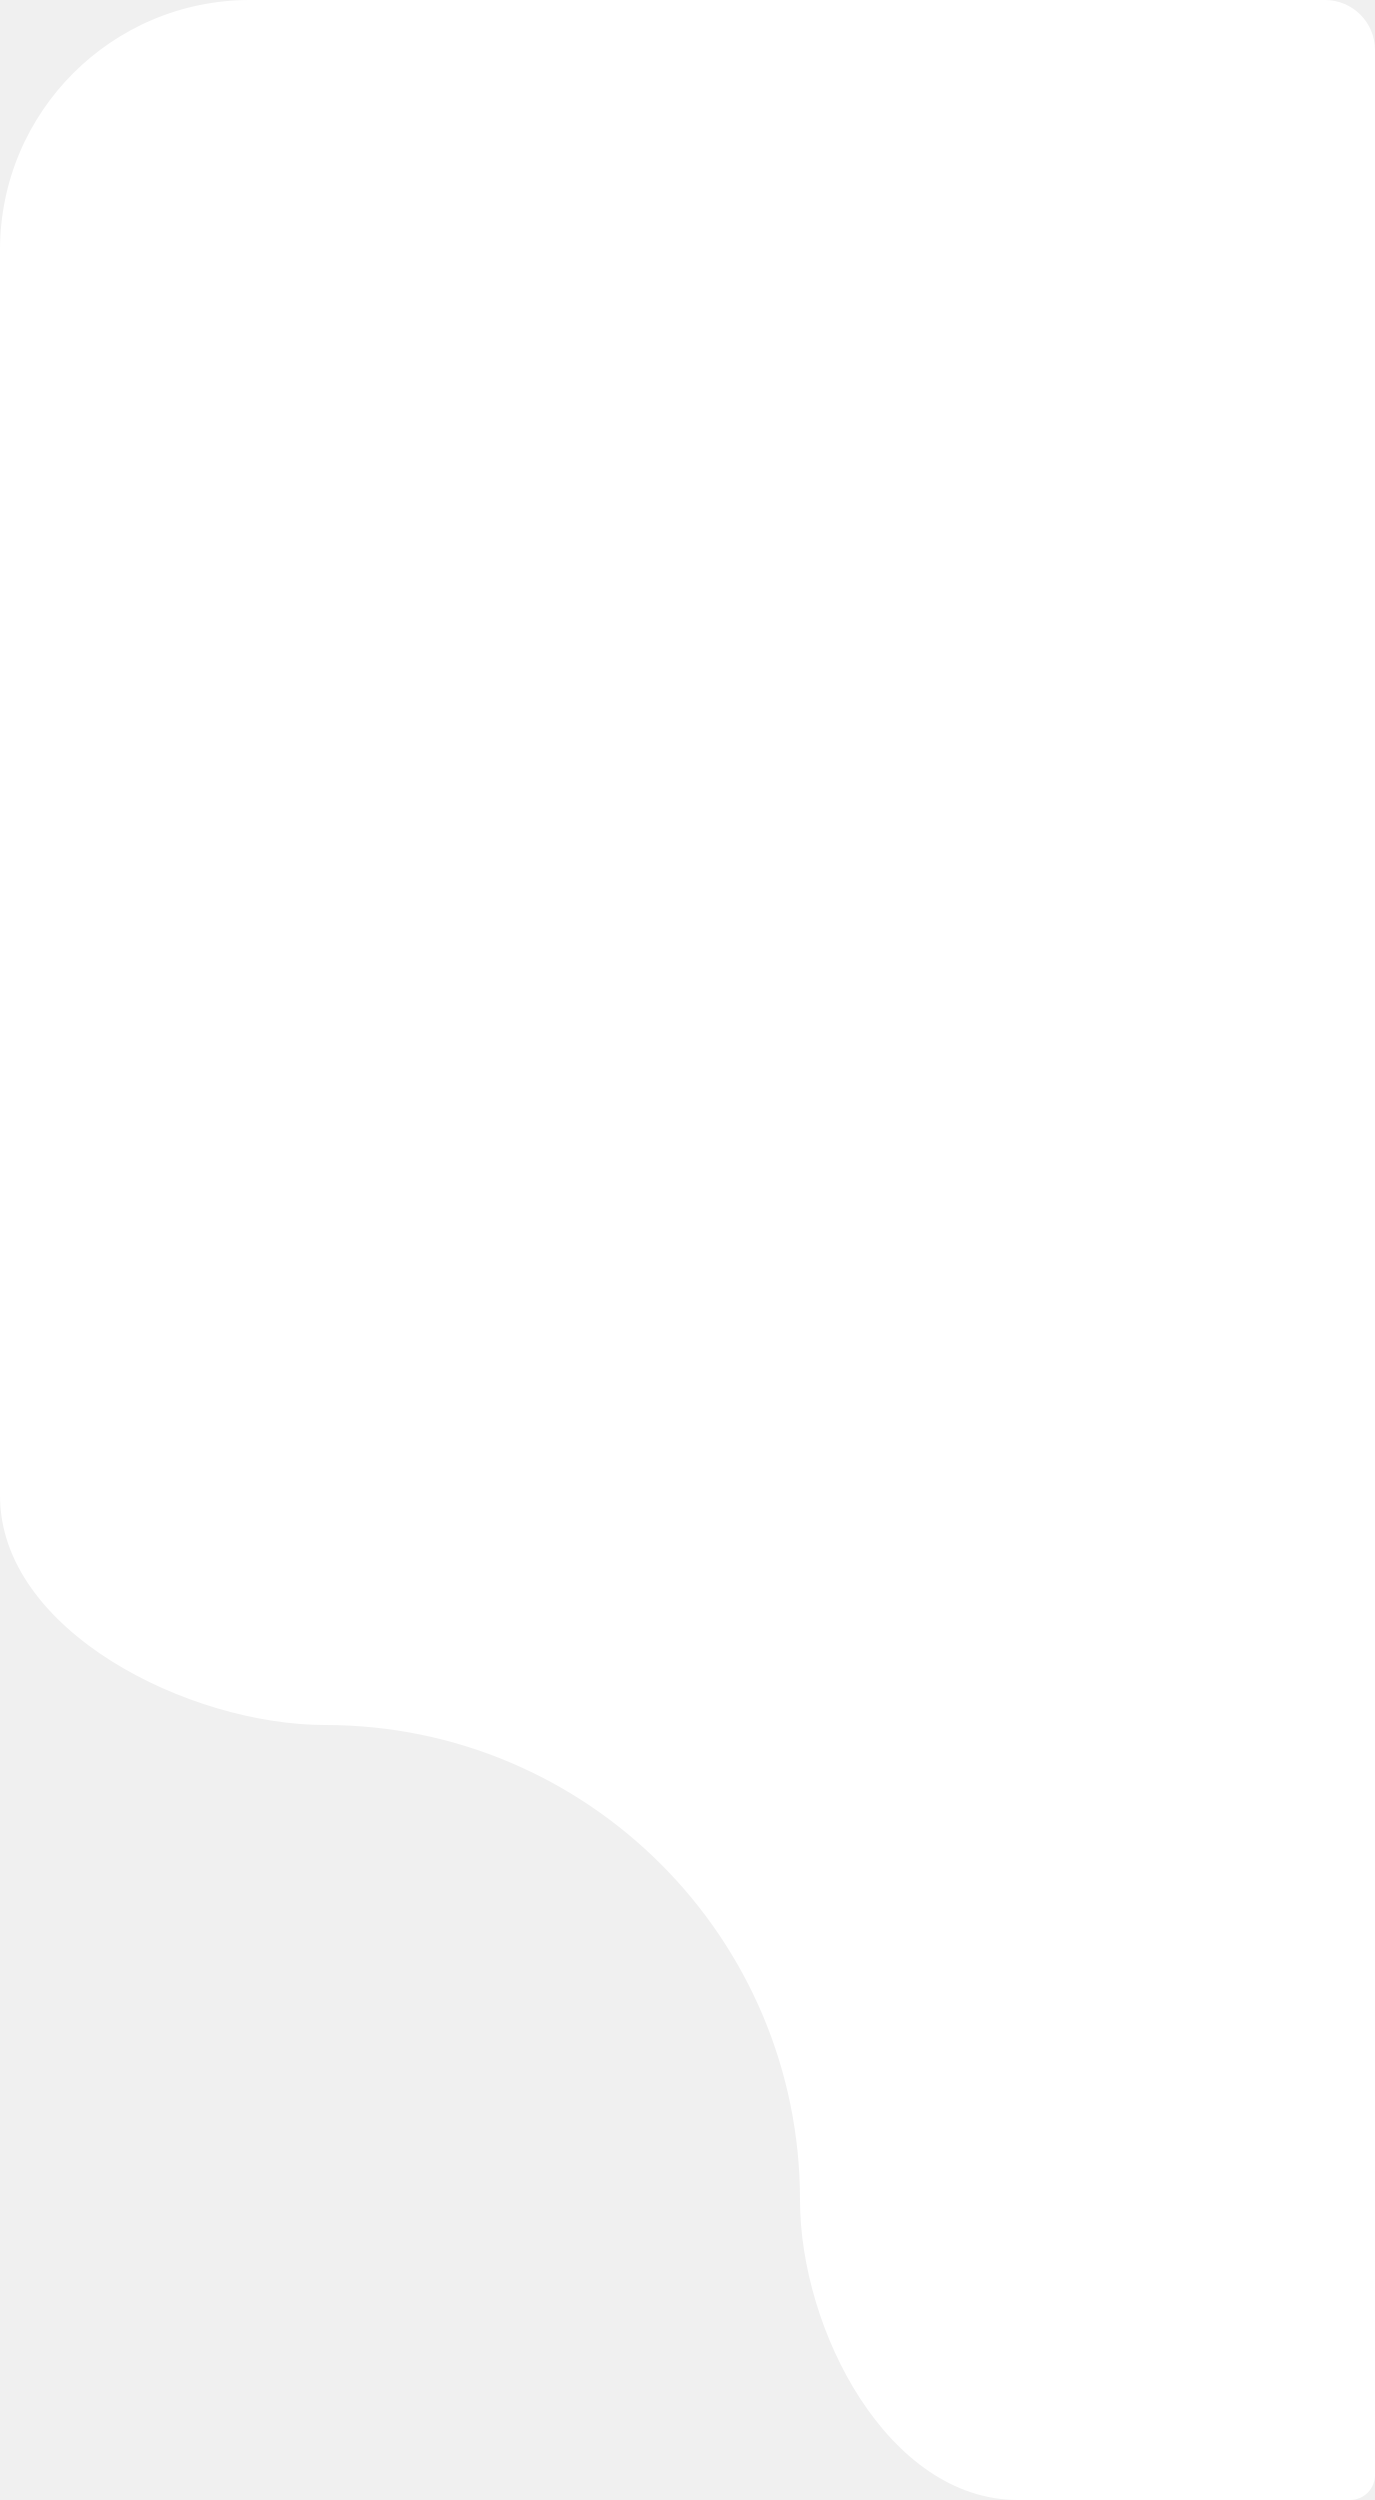
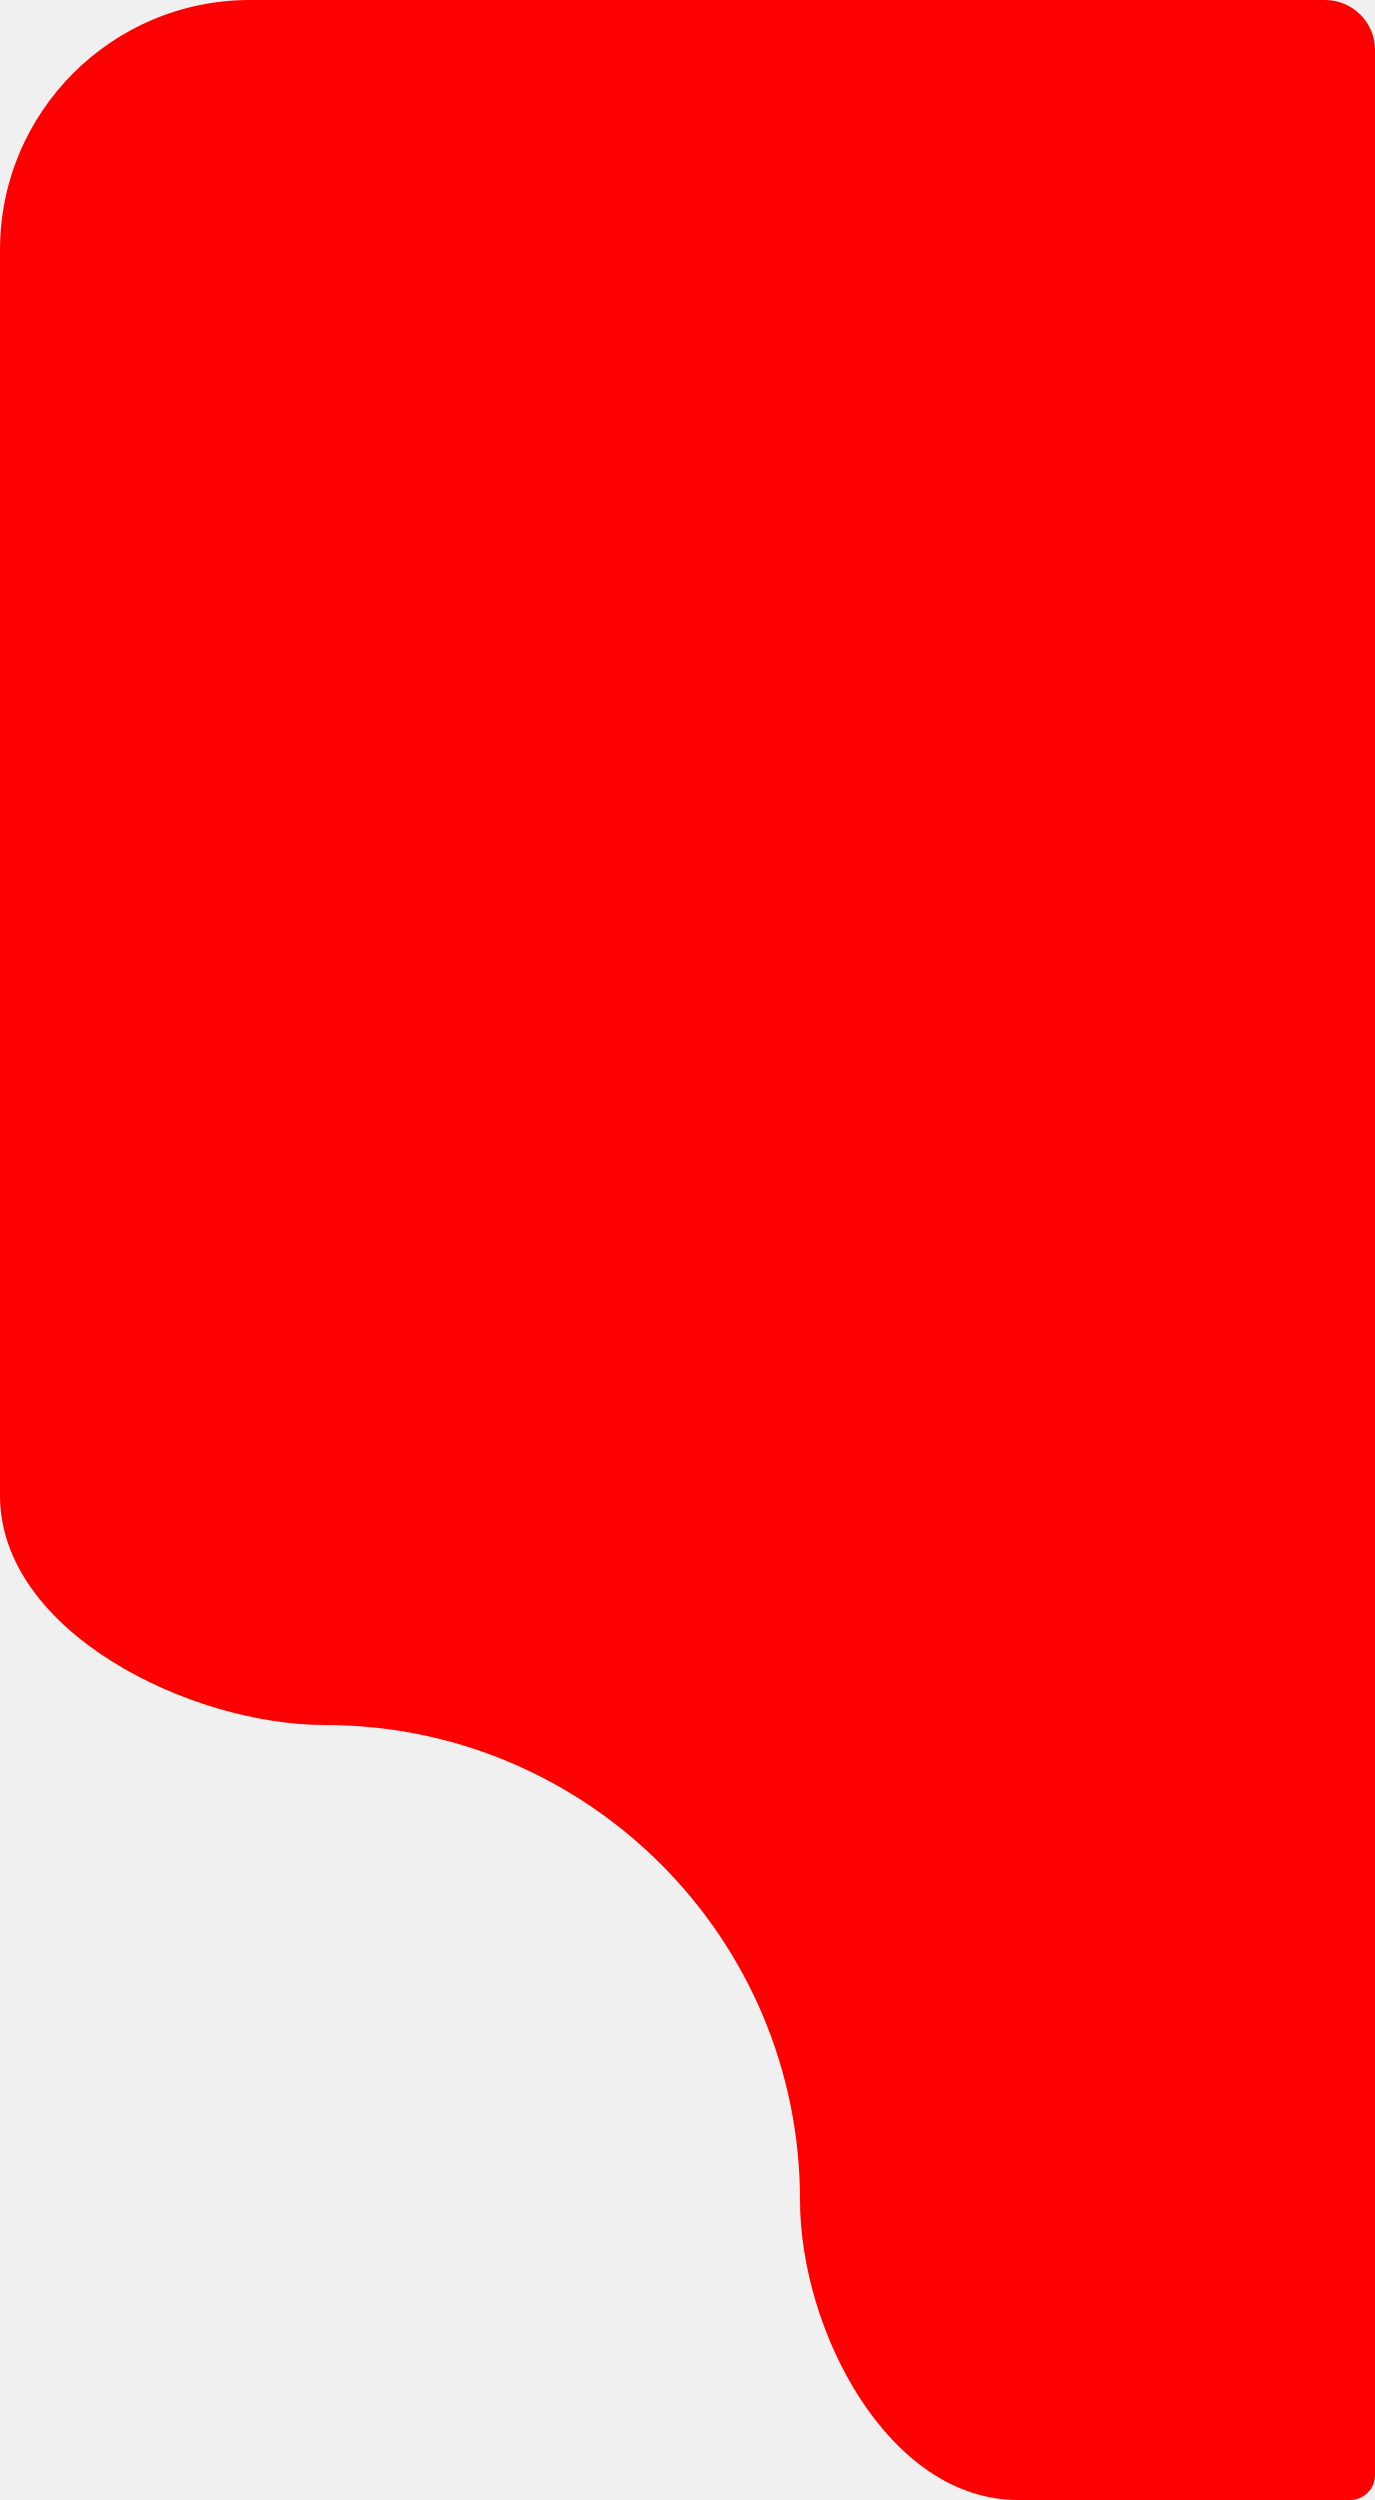
<svg xmlns="http://www.w3.org/2000/svg" width="55" height="100" viewBox="0 0 55 100" fill="none">
-   <path fill-rule="evenodd" clip-rule="evenodd" d="M10 0C4.477 0 0 4.477 0 10V59.825C0 65.253 7.572 69 13 69V69C23.493 69 32 77.507 32 88V88C32 93.199 35.522 100 40.721 100H54C54.552 100 55 99.552 55 99V2C55 0.895 54.105 0 53 0H10Z" fill="white" />
+   <path fill-rule="evenodd" clip-rule="evenodd" d="M10 0C4.477 0 0 4.477 0 10V59.825C0 65.253 7.572 69 13 69V69C23.493 69 32 77.507 32 88V88C32 93.199 35.522 100 40.721 100H54C54.552 100 55 99.552 55 99V2C55 0.895 54.105 0 53 0H10Z" fill="red" />
</svg>
